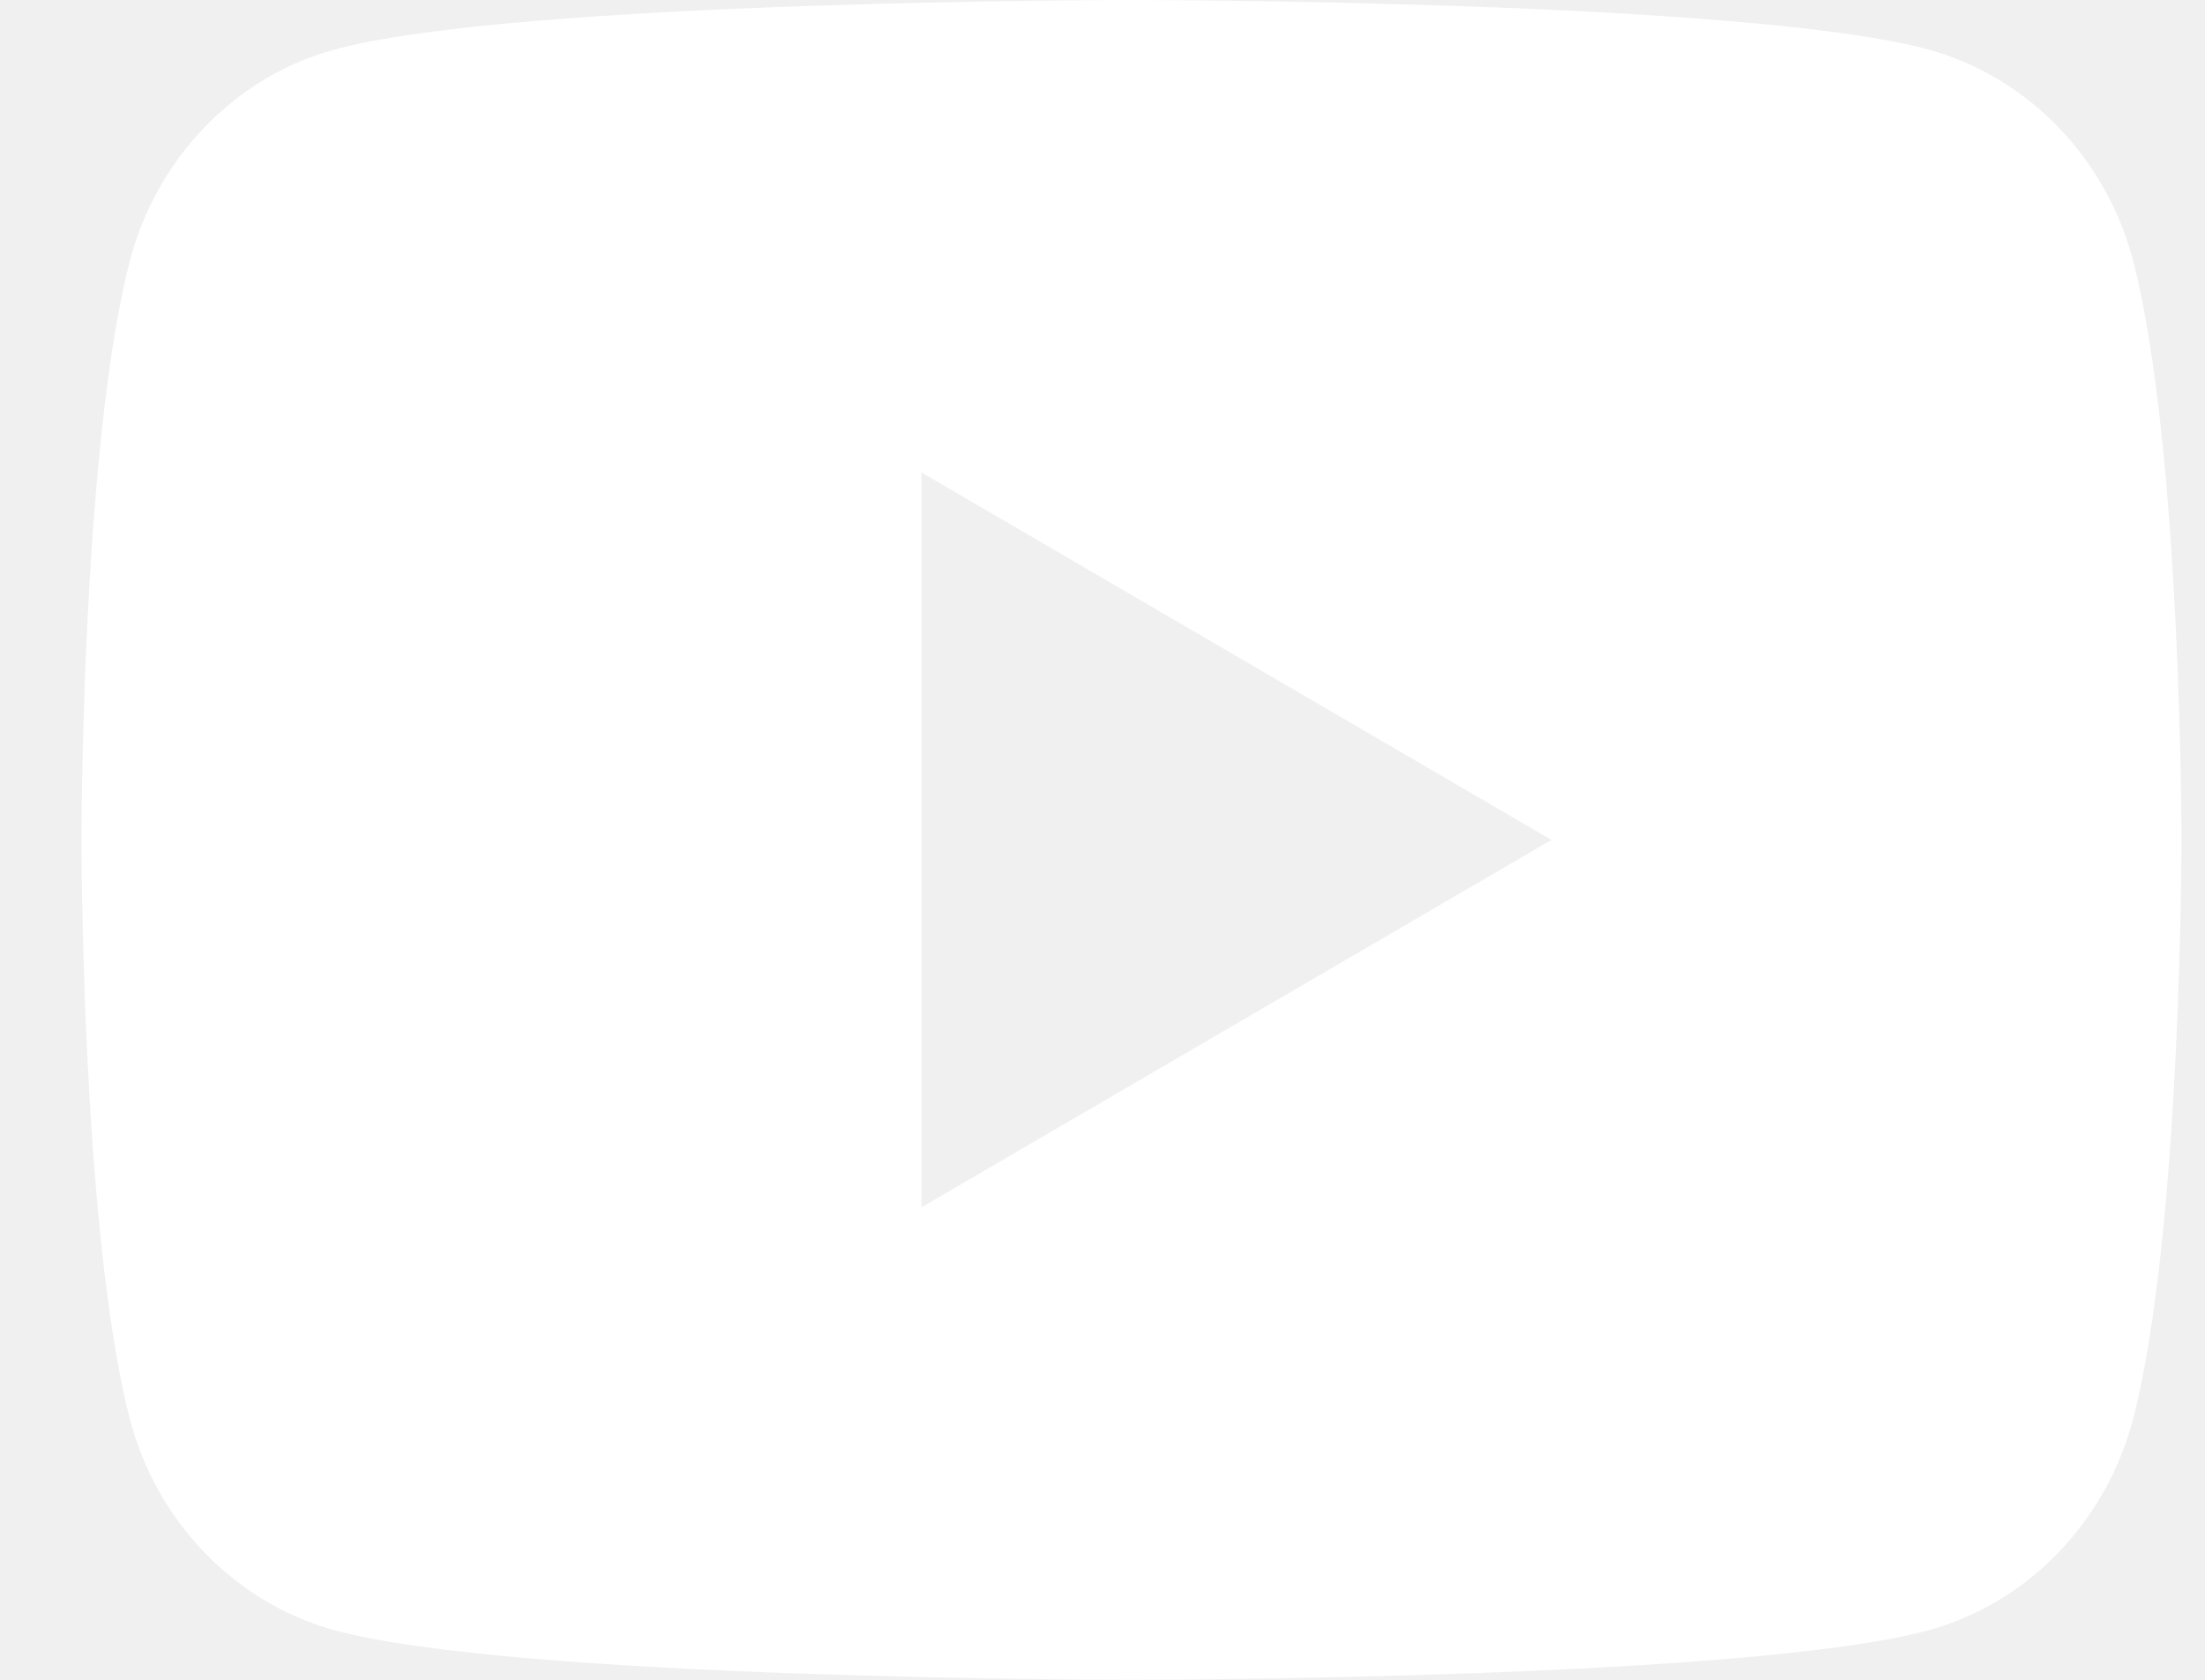
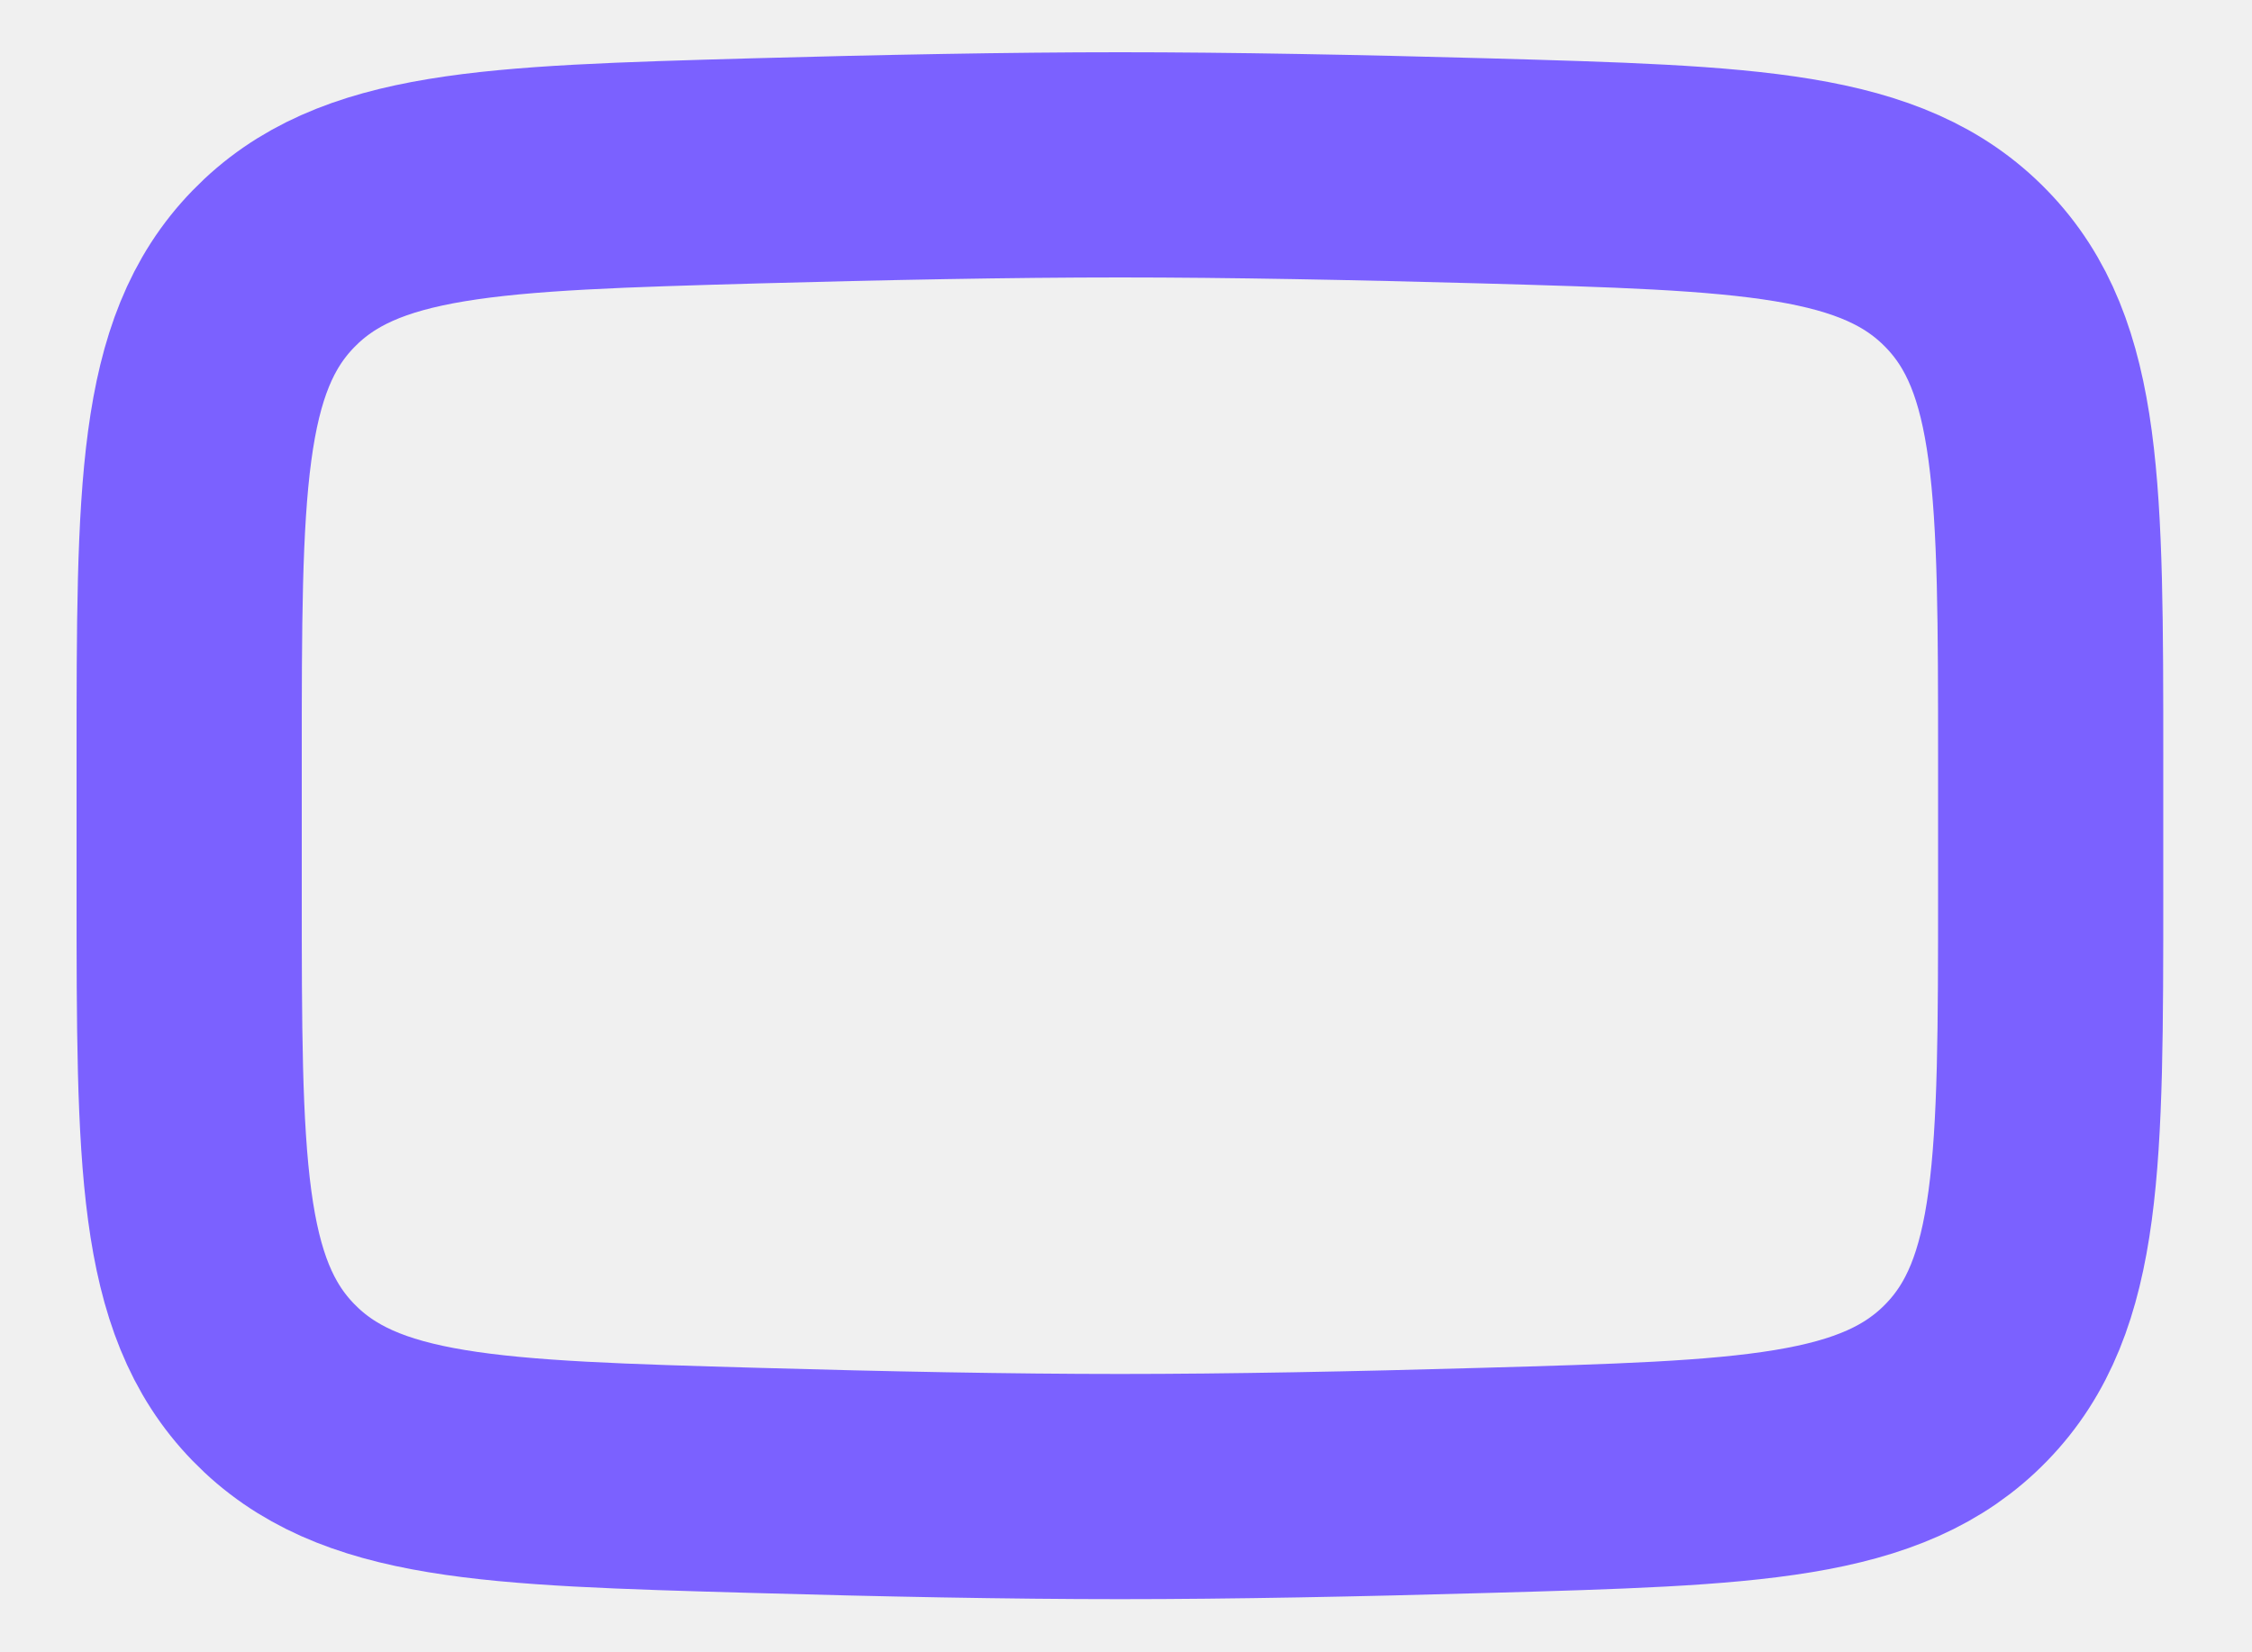
- <svg xmlns="http://www.w3.org/2000/svg" width="21" height="16" viewBox="0 0 21 16" fill="none">
-   <path d="M20.319 2.498C20.776 4.28 20.776 8 20.776 8C20.776 8 20.776 11.72 20.319 13.502C20.065 14.487 19.322 15.262 18.381 15.524C16.672 16 10.776 16 10.776 16C10.776 16 4.883 16 3.171 15.524C2.226 15.258 1.484 14.484 1.233 13.502C0.776 11.72 0.776 8 0.776 8C0.776 8 0.776 4.28 1.233 2.498C1.487 1.513 2.23 0.738 3.171 0.476C4.883 -1.78814e-07 10.776 0 10.776 0C10.776 0 16.672 -1.78814e-07 18.381 0.476C19.326 0.742 20.068 1.516 20.319 2.498ZM8.776 11.5L14.776 8L8.776 4.5V11.5Z" fill="white" />
+ <svg xmlns="http://www.w3.org/2000/svg" width="15" height="11" viewBox="0 0 15 11" fill="none">
+   <path d="M1.26 5.938V5.061C1.26 3.266 1.26 2.368 1.821 1.791C2.382 1.213 3.266 1.188 5.034 1.138C5.872 1.115 6.727 1.098 7.46 1.098C8.192 1.098 9.048 1.115 9.885 1.138C11.653 1.188 12.537 1.213 13.098 1.791C13.659 2.368 13.659 3.266 13.659 5.061V5.938C13.659 7.733 13.659 8.631 13.098 9.208C12.537 9.786 11.653 9.811 9.885 9.861C9.048 9.885 8.192 9.902 7.46 9.902C6.727 9.902 5.872 9.885 5.034 9.861C3.266 9.811 2.382 9.786 1.821 9.208C1.26 8.631 1.26 7.733 1.26 5.938Z" stroke="#7B61FF" stroke-width="1.5" />
</svg>
